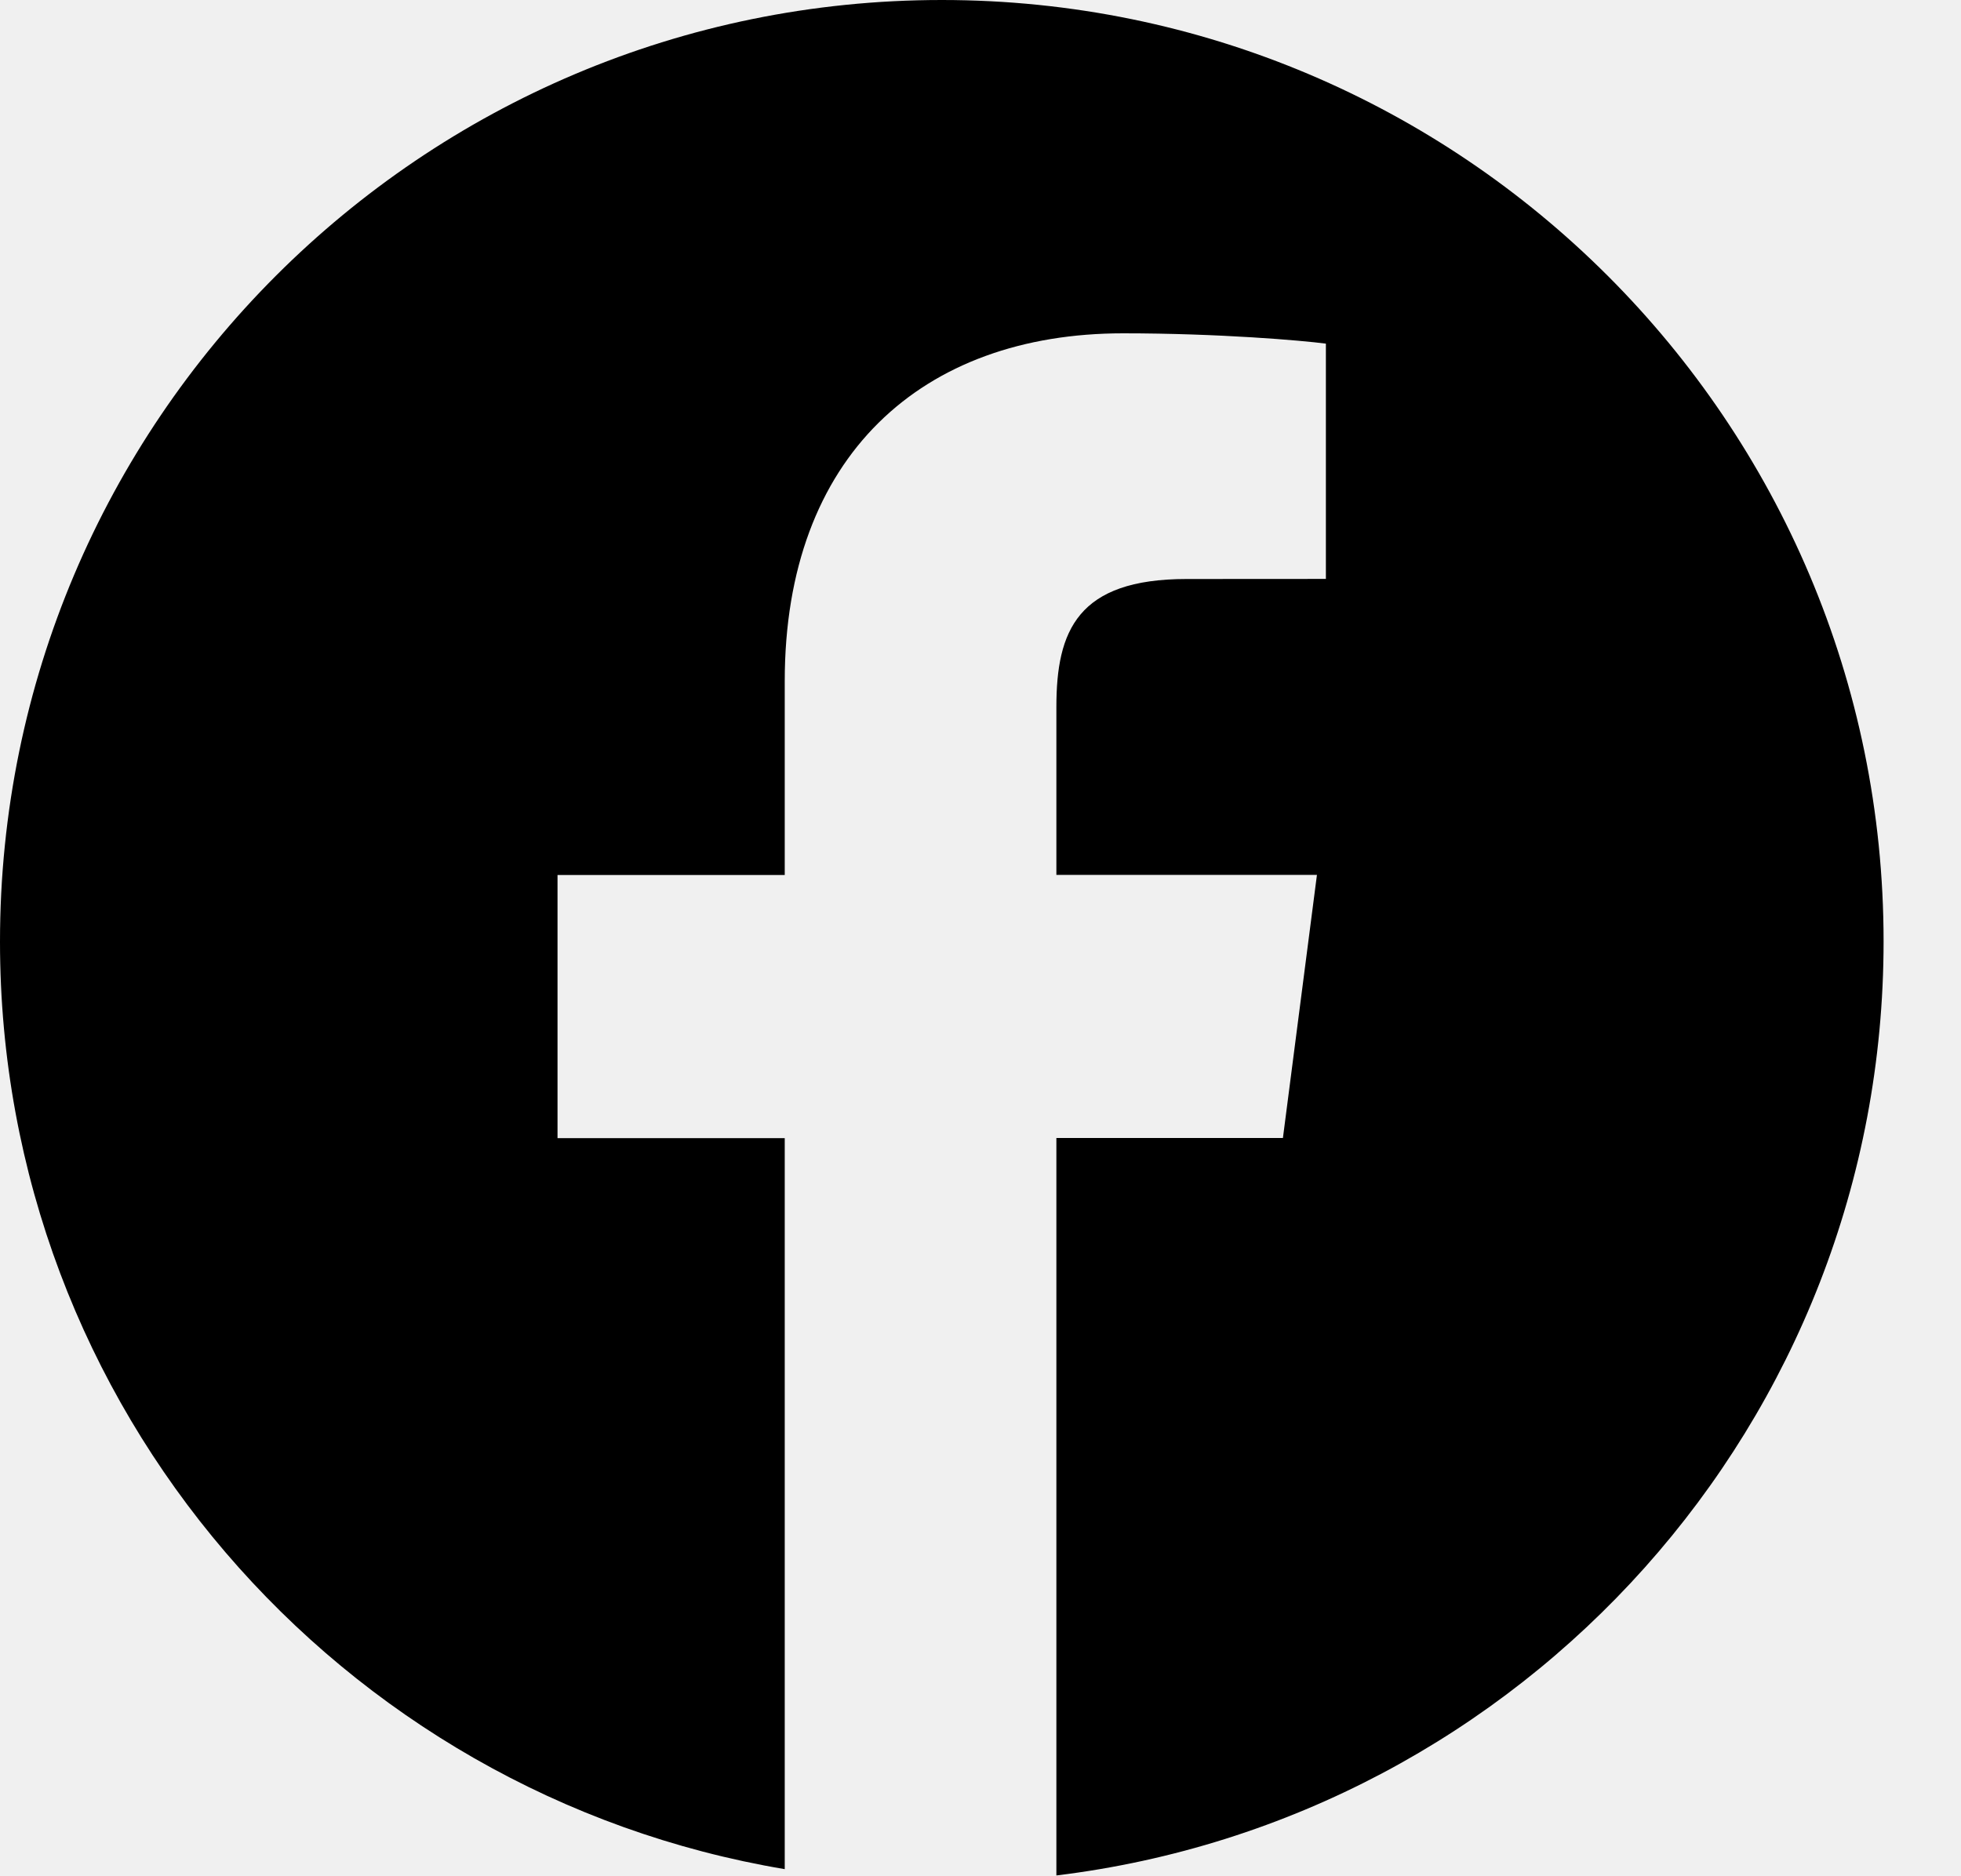
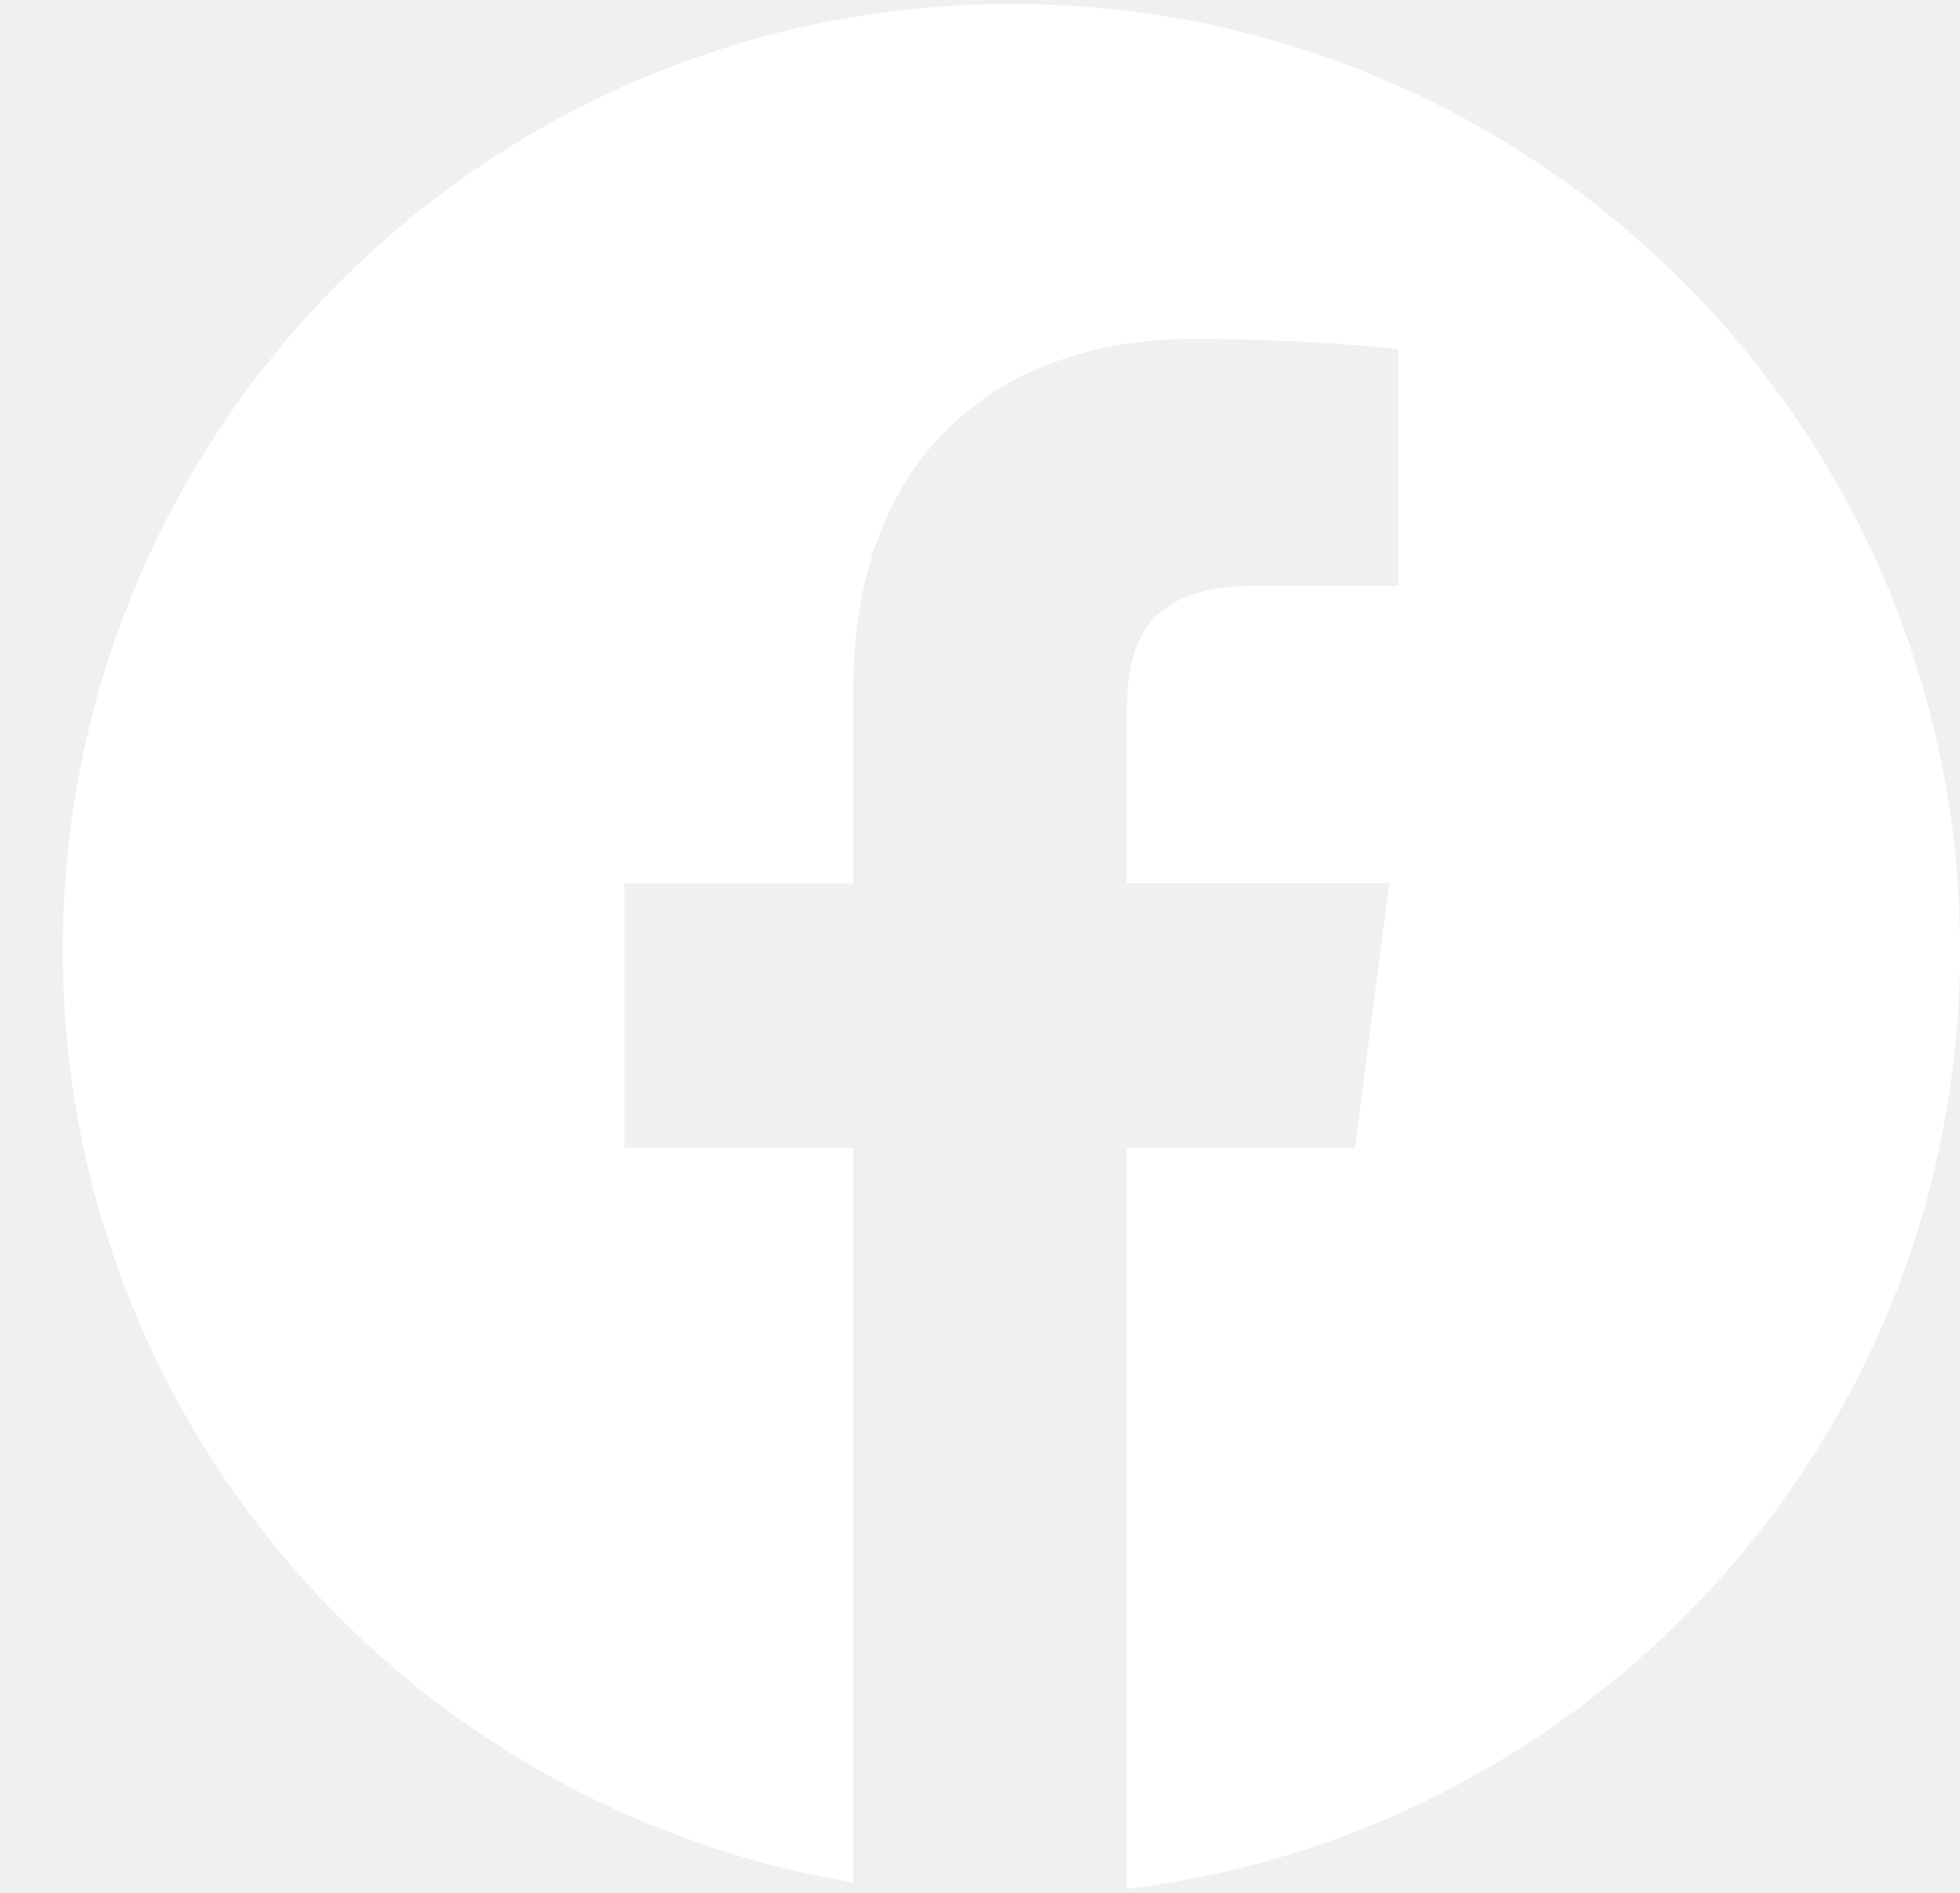
- <svg xmlns="http://www.w3.org/2000/svg" width="23" height="22" viewBox="0 0 23 22" fill="none">
-   <path d="M11.046 0C4.946 0 0 4.946 0 11.046C0 16.517 3.982 21.049 9.204 21.926V13.351H6.539V10.264H9.204V7.989C9.204 5.349 10.816 3.91 13.172 3.91C14.3 3.91 15.27 3.994 15.551 4.031V6.791L13.917 6.792C12.637 6.792 12.39 7.4 12.39 8.293V10.263H15.446L15.047 13.349H12.39V22C17.855 21.335 22.092 16.688 22.092 11.043C22.092 4.946 17.146 0 11.046 0Z" fill="black" />
+ <svg xmlns="http://www.w3.org/2000/svg" width="29" height="28" viewBox="0 0 29 28" fill="none">
+   <g clip-path="url(#clip0)">
+     <path d="M14.965 0.058C7.213 0.058 0.929 6.326 0.929 14.057C0.929 20.992 5.989 26.735 12.624 27.847V16.978H9.238V13.067H12.624V10.183C12.624 6.837 14.673 5.013 17.666 5.013C19.1 5.013 20.332 5.12 20.69 5.167V8.664L18.614 8.665C16.986 8.665 16.672 9.437 16.672 10.569V13.065H20.556L20.049 16.976H16.672V27.941C23.617 27.098 29.001 21.208 29.001 14.053C29.001 6.326 22.717 0.058 14.965 0.058Z" fill="white" />
+   </g>
+   <defs>
+     <clipPath id="clip0">
+       <rect width="28.072" height="28" fill="white" transform="translate(0.928223)" />
+     </clipPath>
+   </defs>
</svg>
